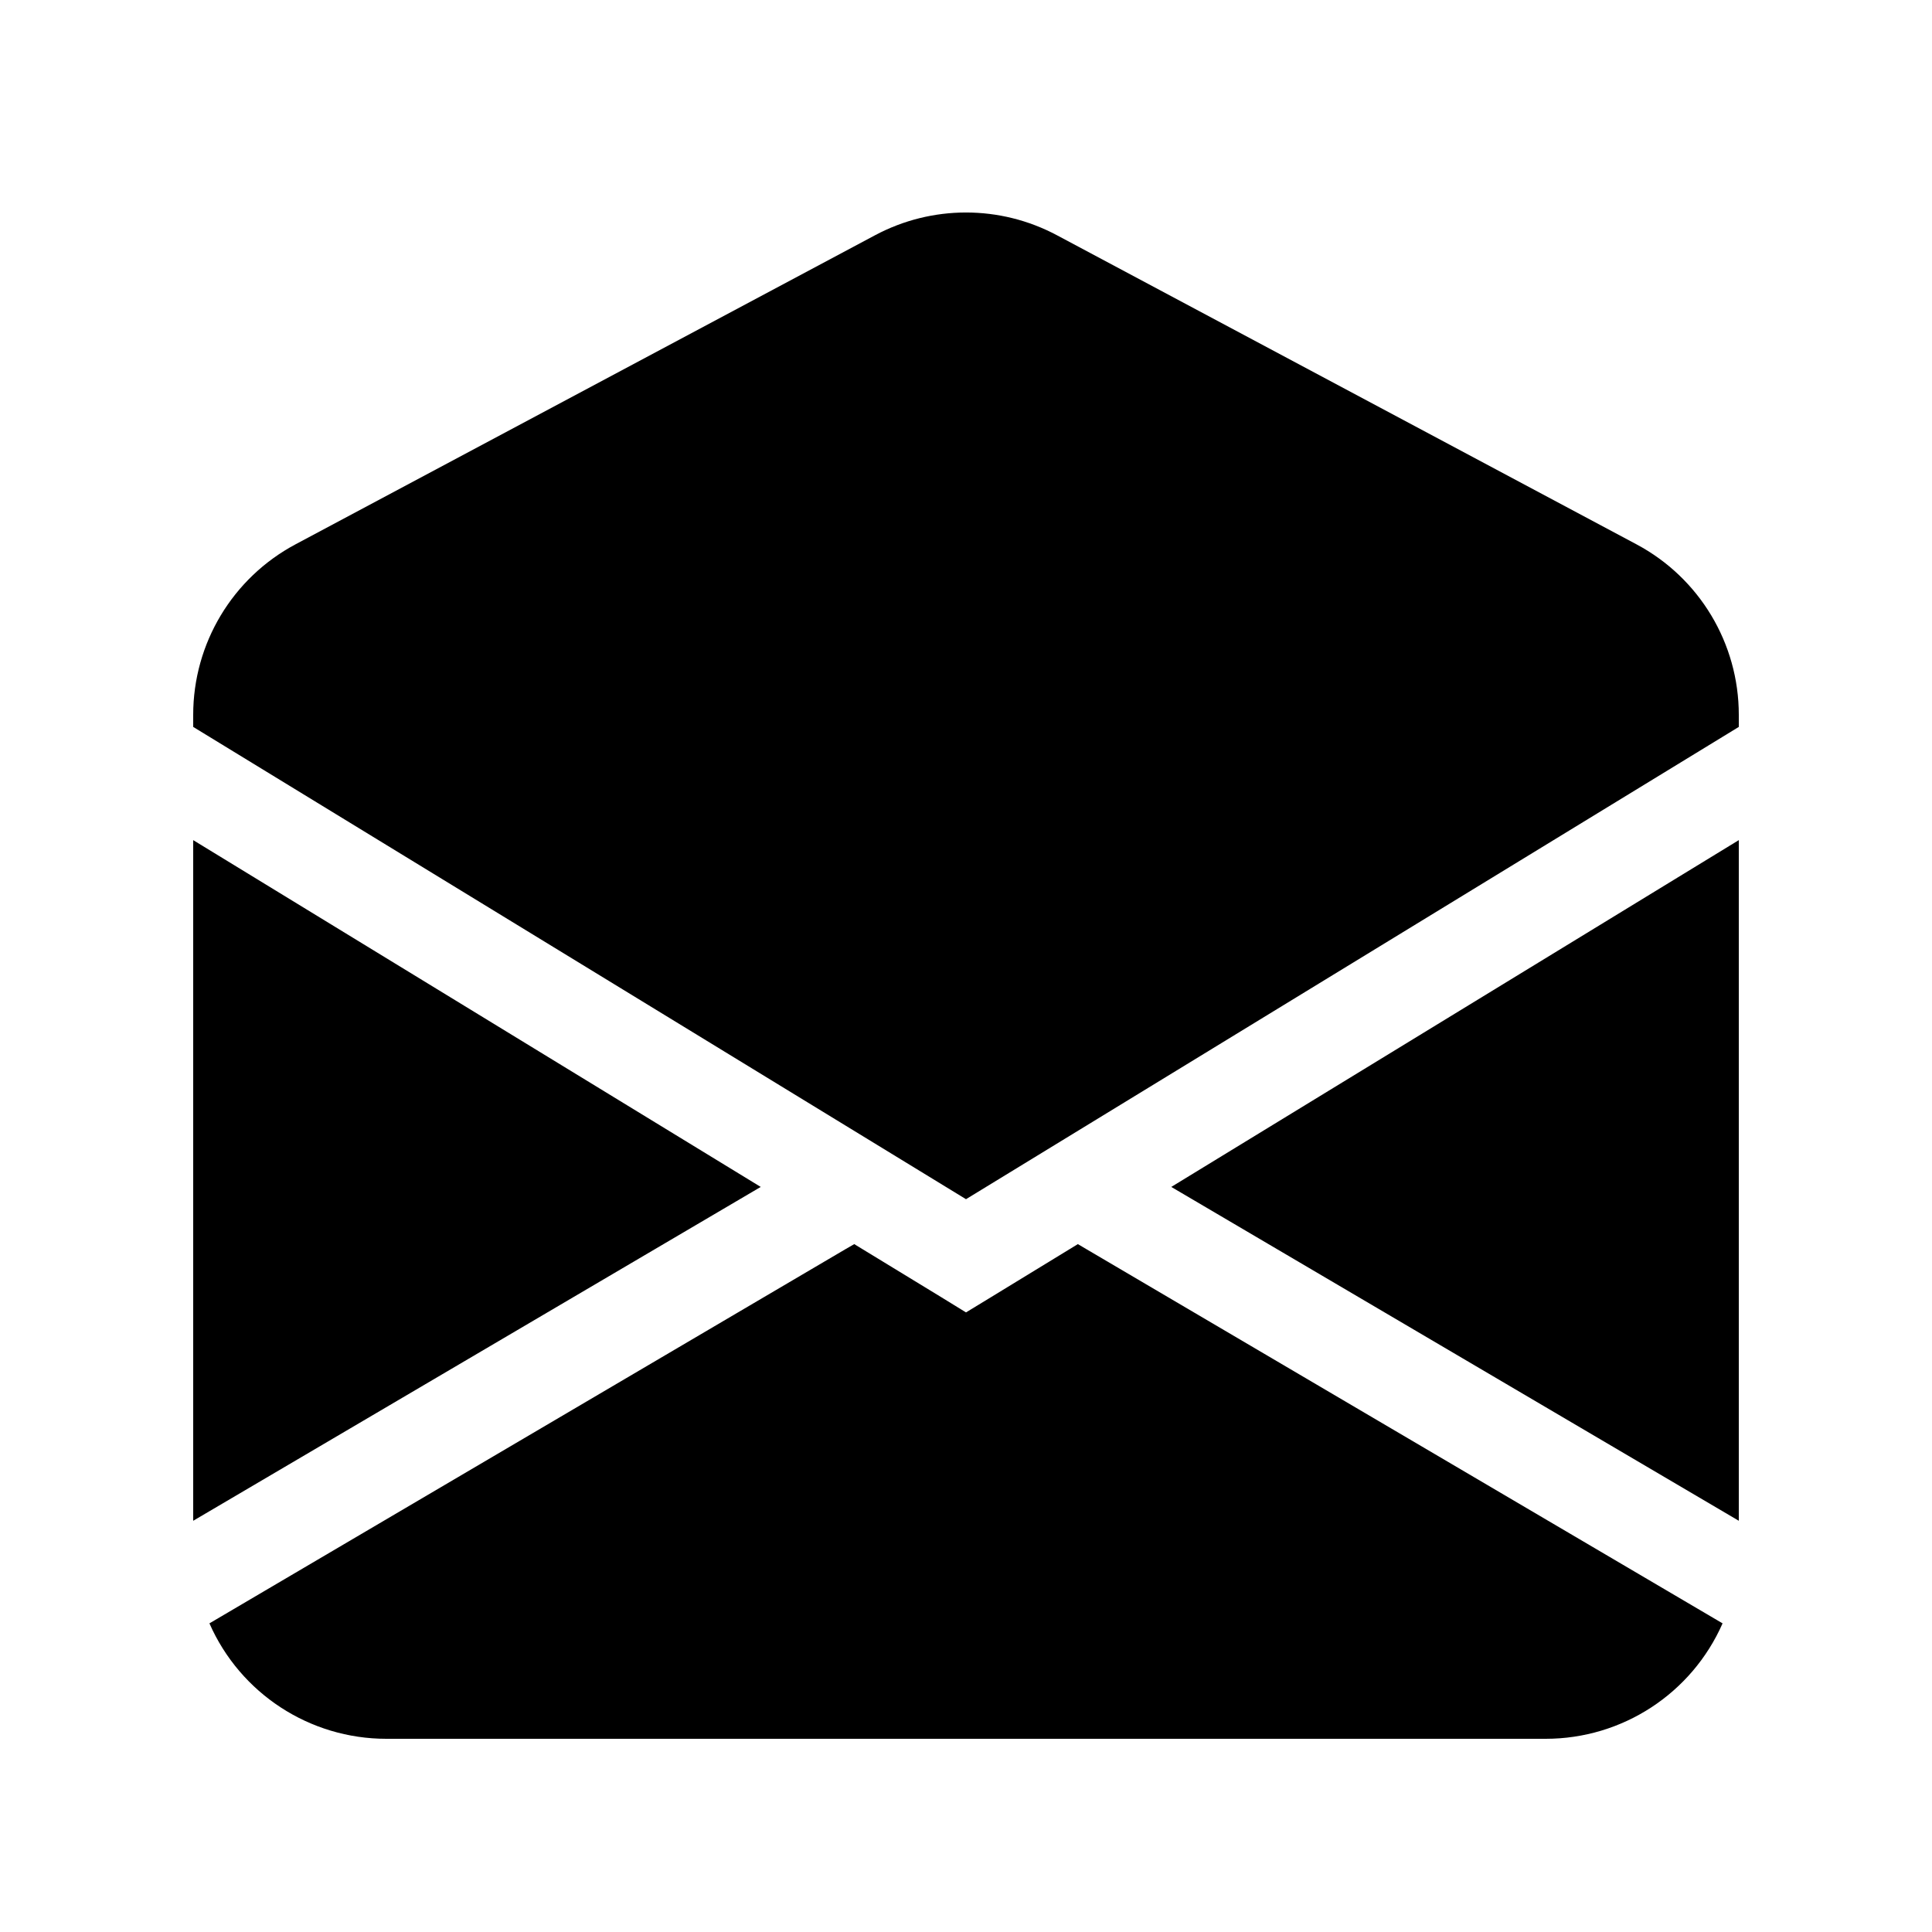
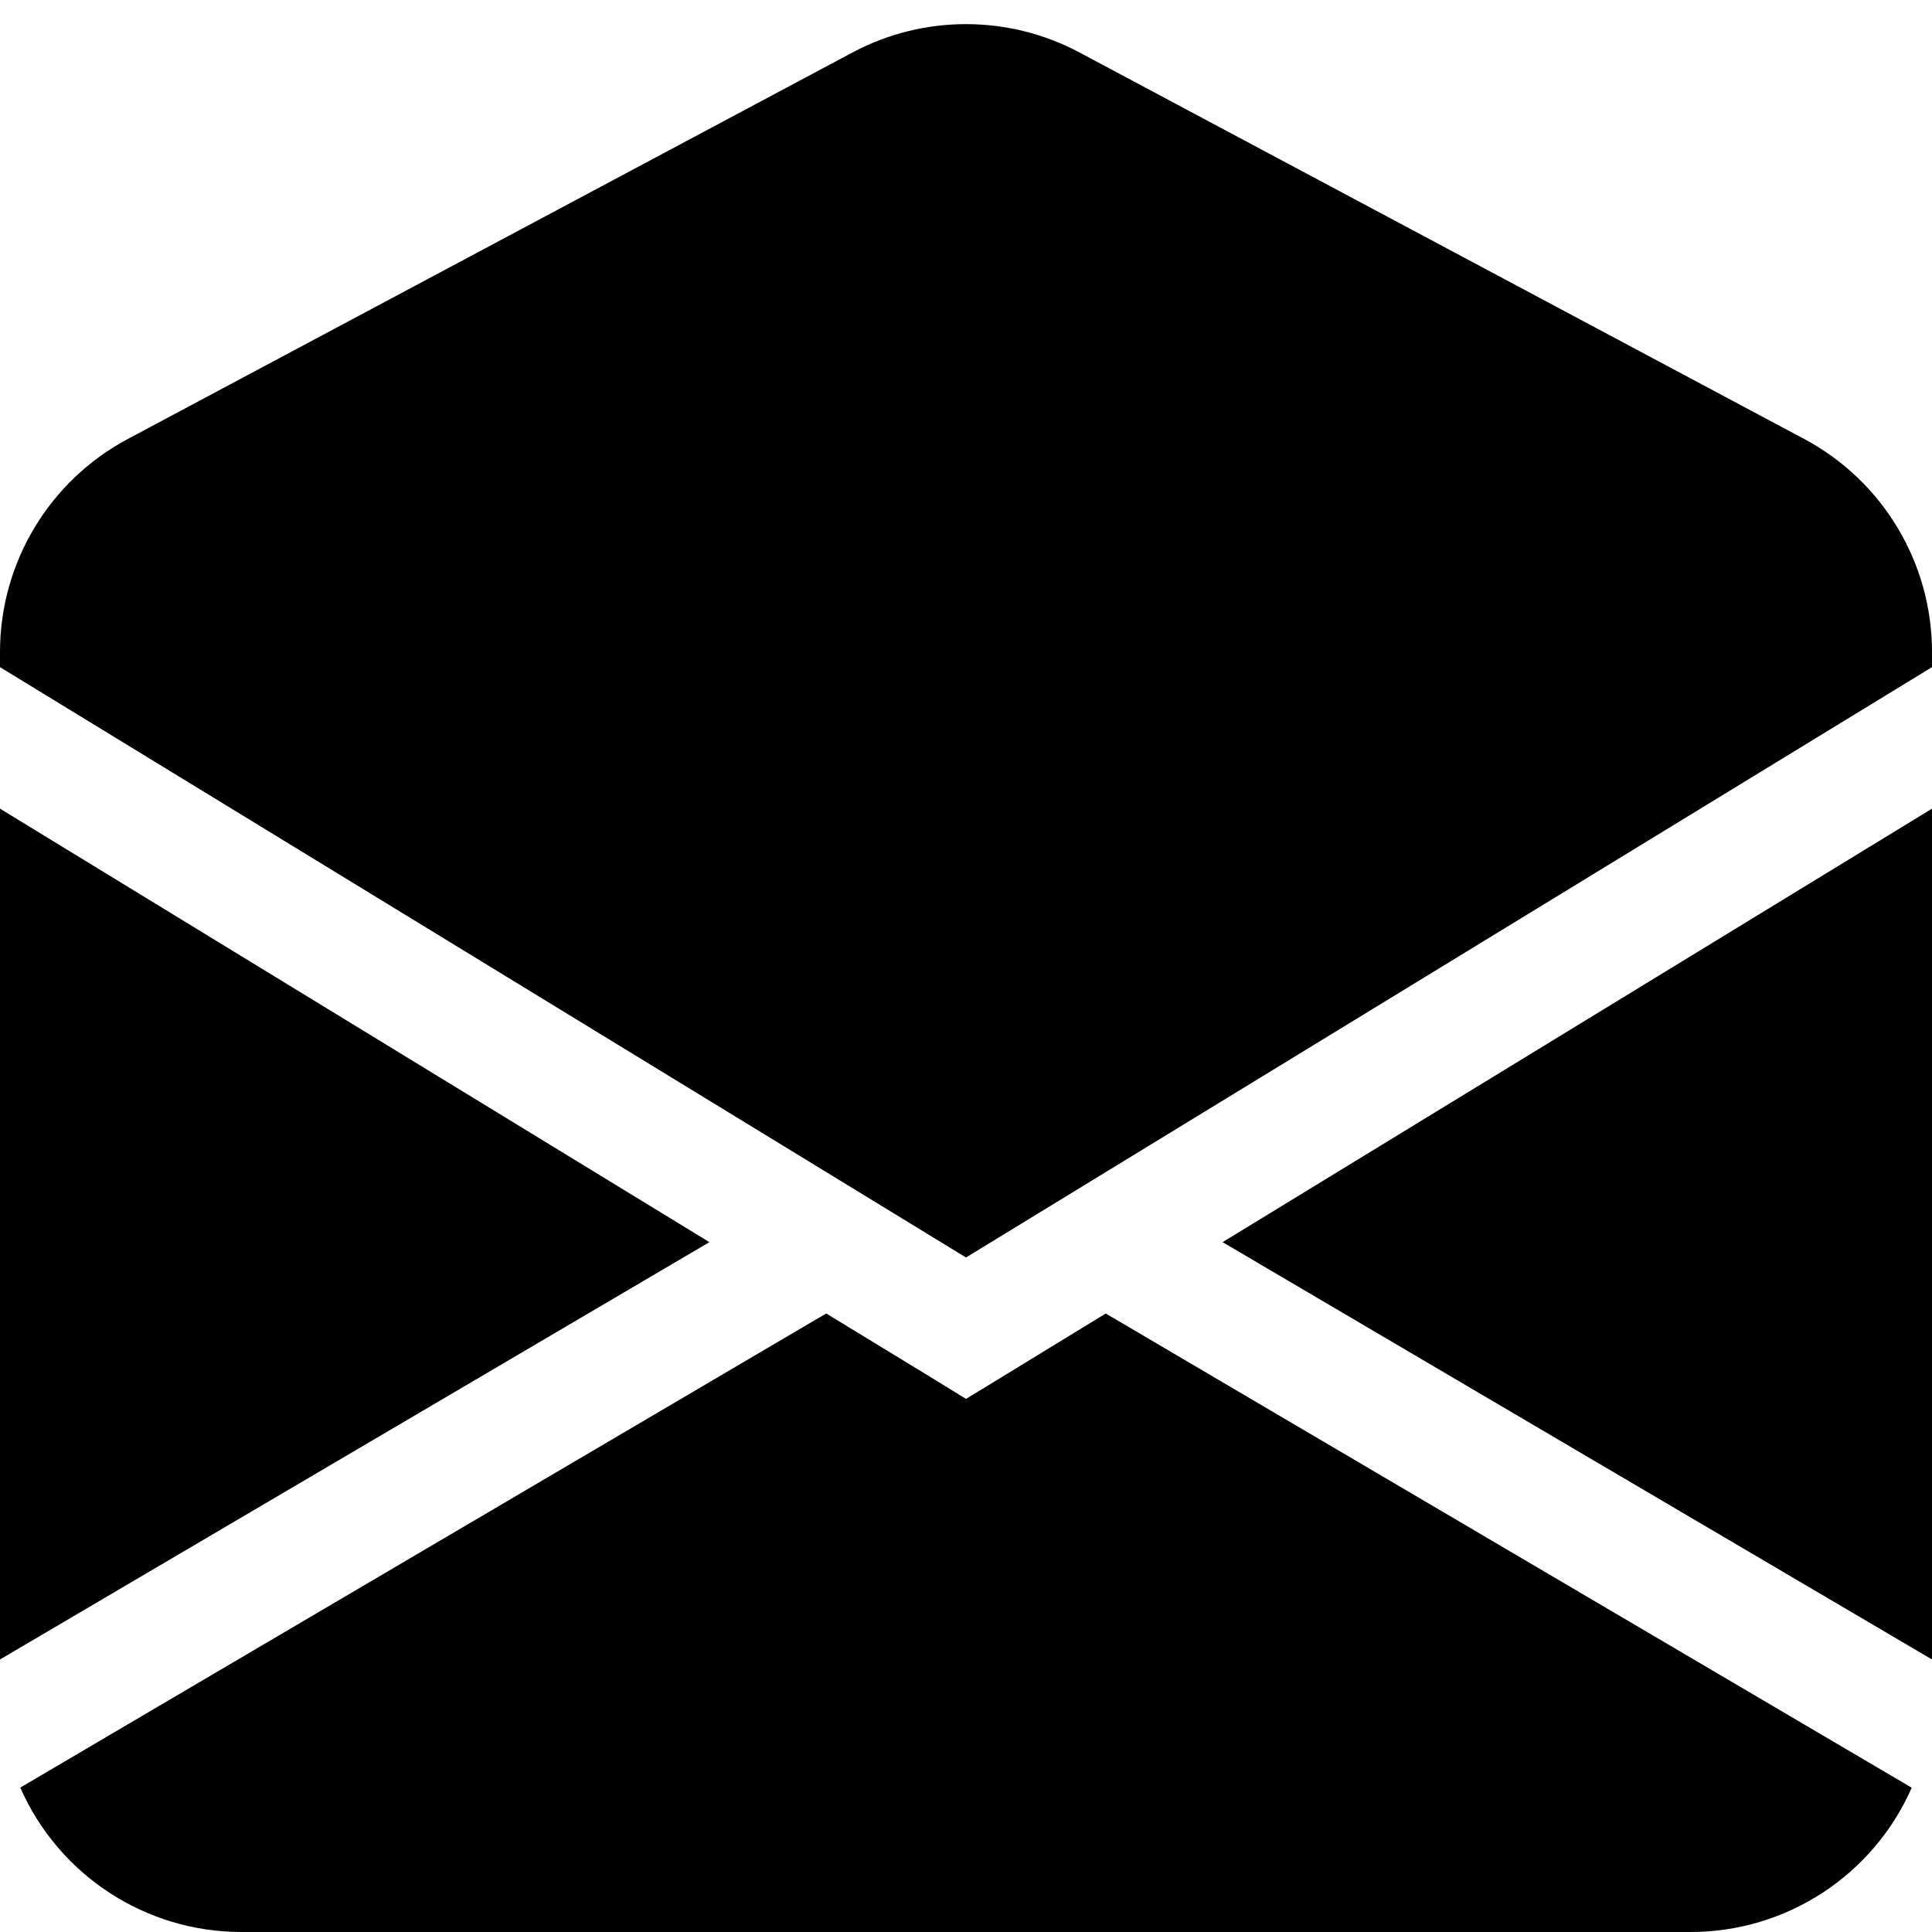
- <svg xmlns="http://www.w3.org/2000/svg" class="bi bi-envelope-open-fill" width="1em" height="1em" viewBox="0 0 20 20" fill="currentColor">
-   <path fill-rule="evenodd" d="M10.941 2.435a2 2 0 00-1.882 0l-6 3.2A2 2 0 002 7.4v.125l8 4.889 8-4.889V7.4a2 2 0 00-1.059-1.765l-6-3.2zM18 8.697l-5.875 3.59L18 15.743V8.697zm-.168 8.108l-6.586-3.874-.088-.052-.897.548-.261.159-.26-.16-.897-.547-.09.052-6.585 3.874A2 2 0 004 18h12a2 2 0 001.832-1.195zM2 15.743l5.875-3.456L2 8.697v7.046z" clip-rule="evenodd" />
+ <svg xmlns="http://www.w3.org/2000/svg" class="bi bi-envelope-open-fill" width="1em" height="1em" viewBox="0 0 16 16" fill="currentColor">
+   <path fill-rule="evenodd" d="M8.941.435a2 2 0 0 0-1.882 0l-6 3.2A2 2 0 0 0 0 5.4v.125l8 4.889 8-4.889V5.4a2 2 0 0 0-1.059-1.765l-6-3.2zM16 6.697l-5.875 3.59L16 13.743V6.697zm-.168 8.108L9.246 10.93l-.089-.052-.896.548-.261.159-.26-.16-.897-.547-.09.052-6.585 3.874A2 2 0 0 0 2 16h12a2 2 0 0 0 1.832-1.195zM0 13.743l5.875-3.456L0 6.697v7.046z" clip-rule="evenodd" />
</svg>
